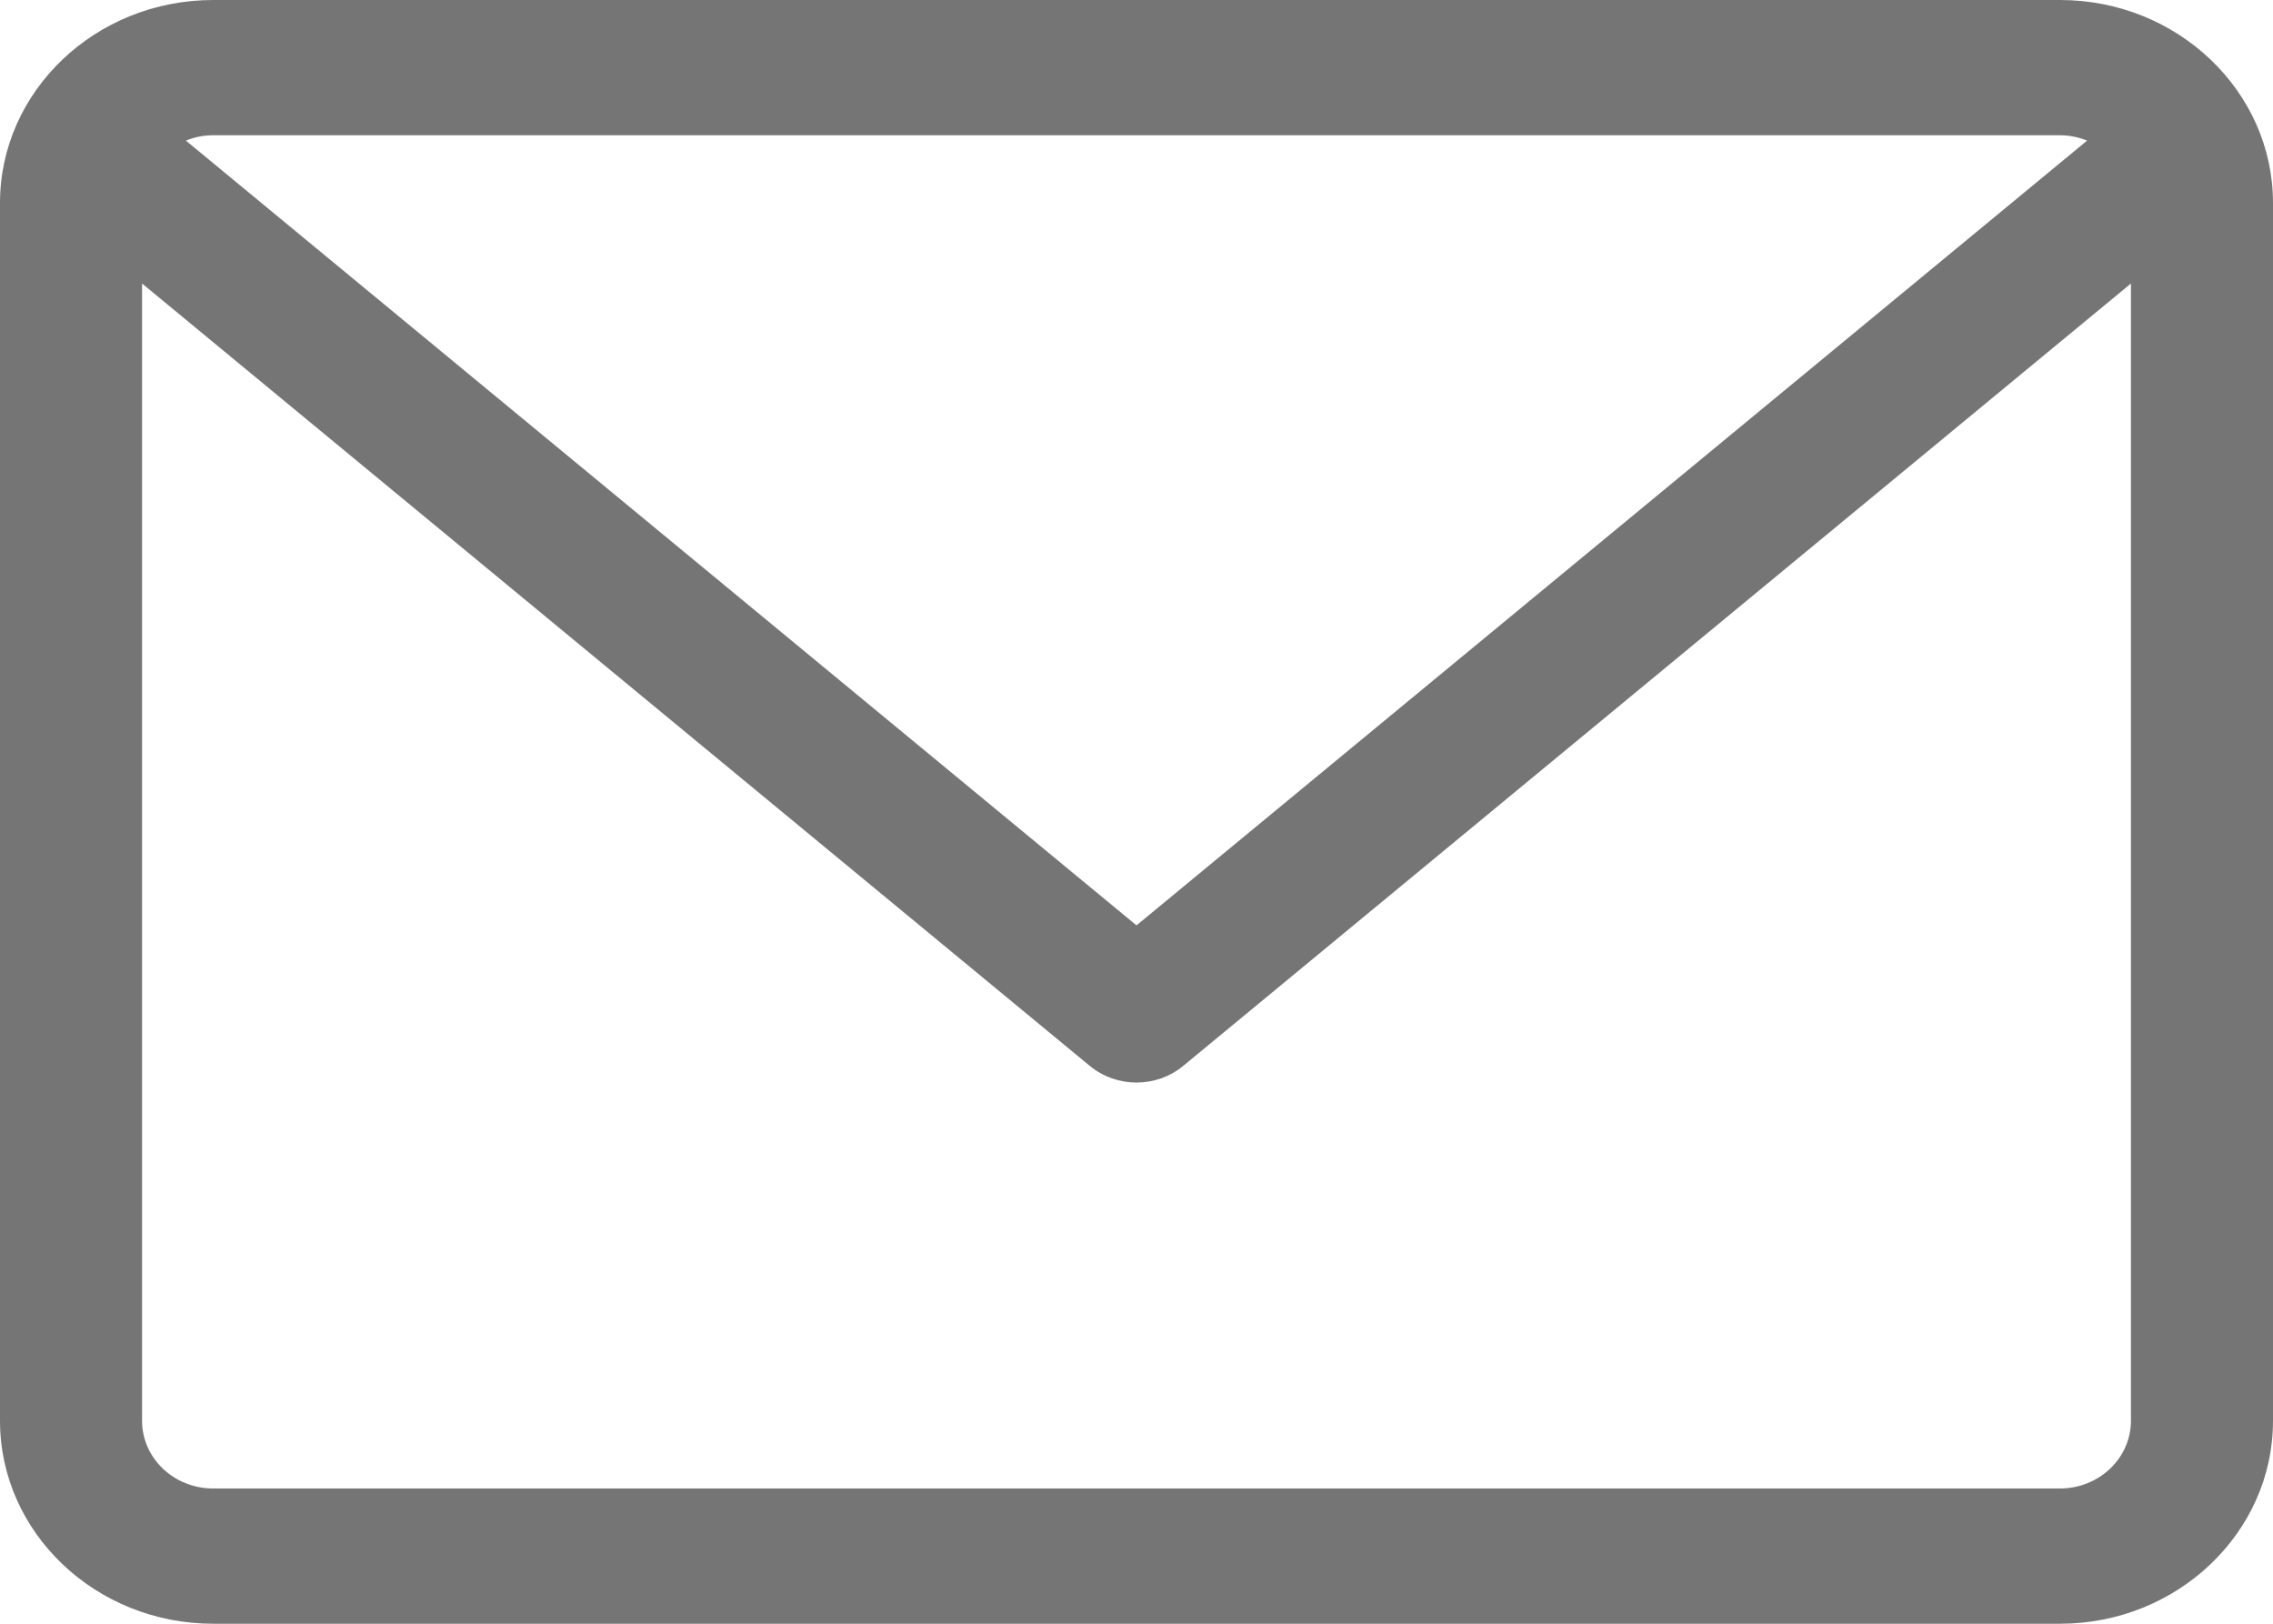
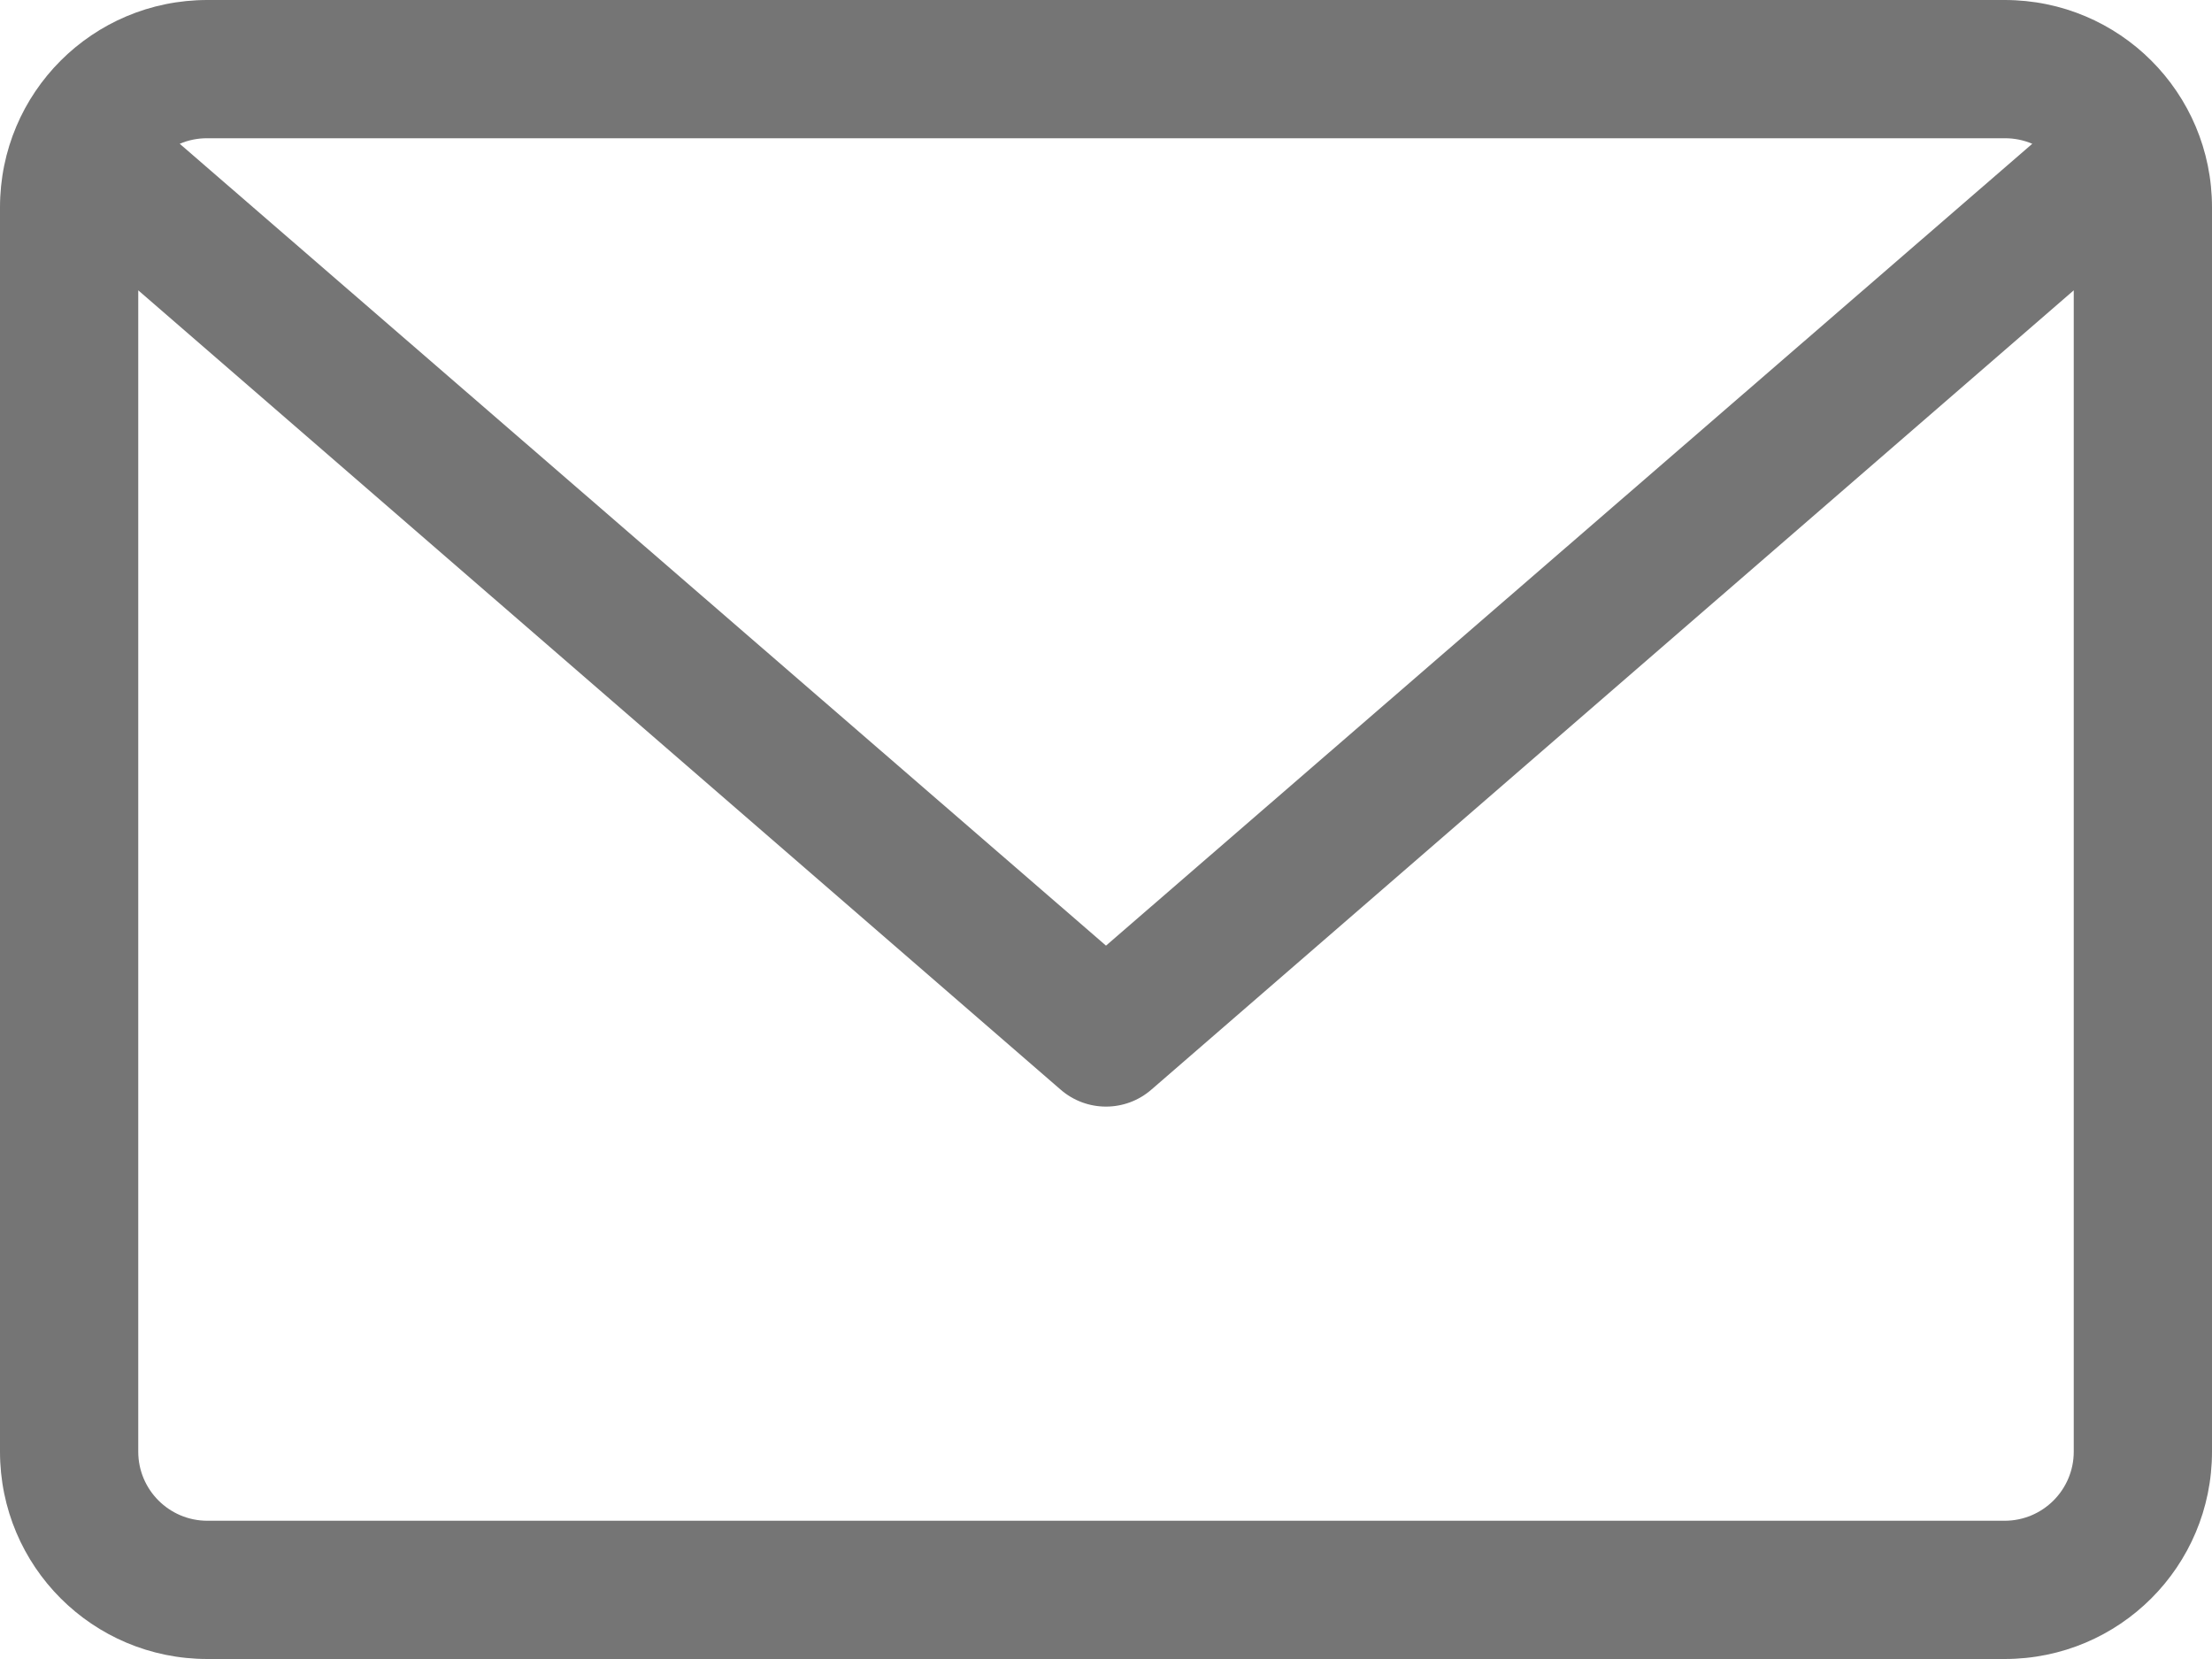
- <svg xmlns="http://www.w3.org/2000/svg" width="14" height="10" viewBox="0 0 14 10" fill="none">
-   <path d="M12.688 0H1.313C0.589 0 0 0.561 0 1.25V8.75C0 9.439 0.589 10 1.313 10H12.688C13.411 10 14 9.439 14 8.75V1.25C14 0.561 13.411 0 12.688 0ZM12.688 0.833C12.747 0.833 12.803 0.845 12.855 0.866L7 5.699L1.145 0.866C1.196 0.845 1.253 0.833 1.312 0.833H12.688ZM12.688 9.167H1.313C1.071 9.167 0.875 8.98 0.875 8.75V1.746L6.713 6.565C6.796 6.633 6.898 6.667 7 6.667C7.102 6.667 7.204 6.633 7.287 6.565L13.125 1.746V8.75C13.125 8.98 12.929 9.167 12.688 9.167Z" fill="#757575" />
+ <svg xmlns="http://www.w3.org/2000/svg" fill="none" viewBox="0 0 16 12">
+   <path fill="#757575" d="M14.5 0h-13C.67 0 0 .67 0 1.5v9c0 .83.67 1.5 1.5 1.5h13c.83 0 1.5-.67 1.5-1.5v-9c0-.83-.67-1.5-1.5-1.5Zm0 1a.5.5 0 0 1 .2.04L8 6.84l-6.7-5.8A.5.5 0 0 1 1.5 1h13Zm0 10h-13a.5.5 0 0 1-.5-.5V2.1l6.67 5.78a.5.5 0 0 0 .66 0L15 2.1v8.4a.5.5 0 0 1-.5.5Z" />
</svg>
